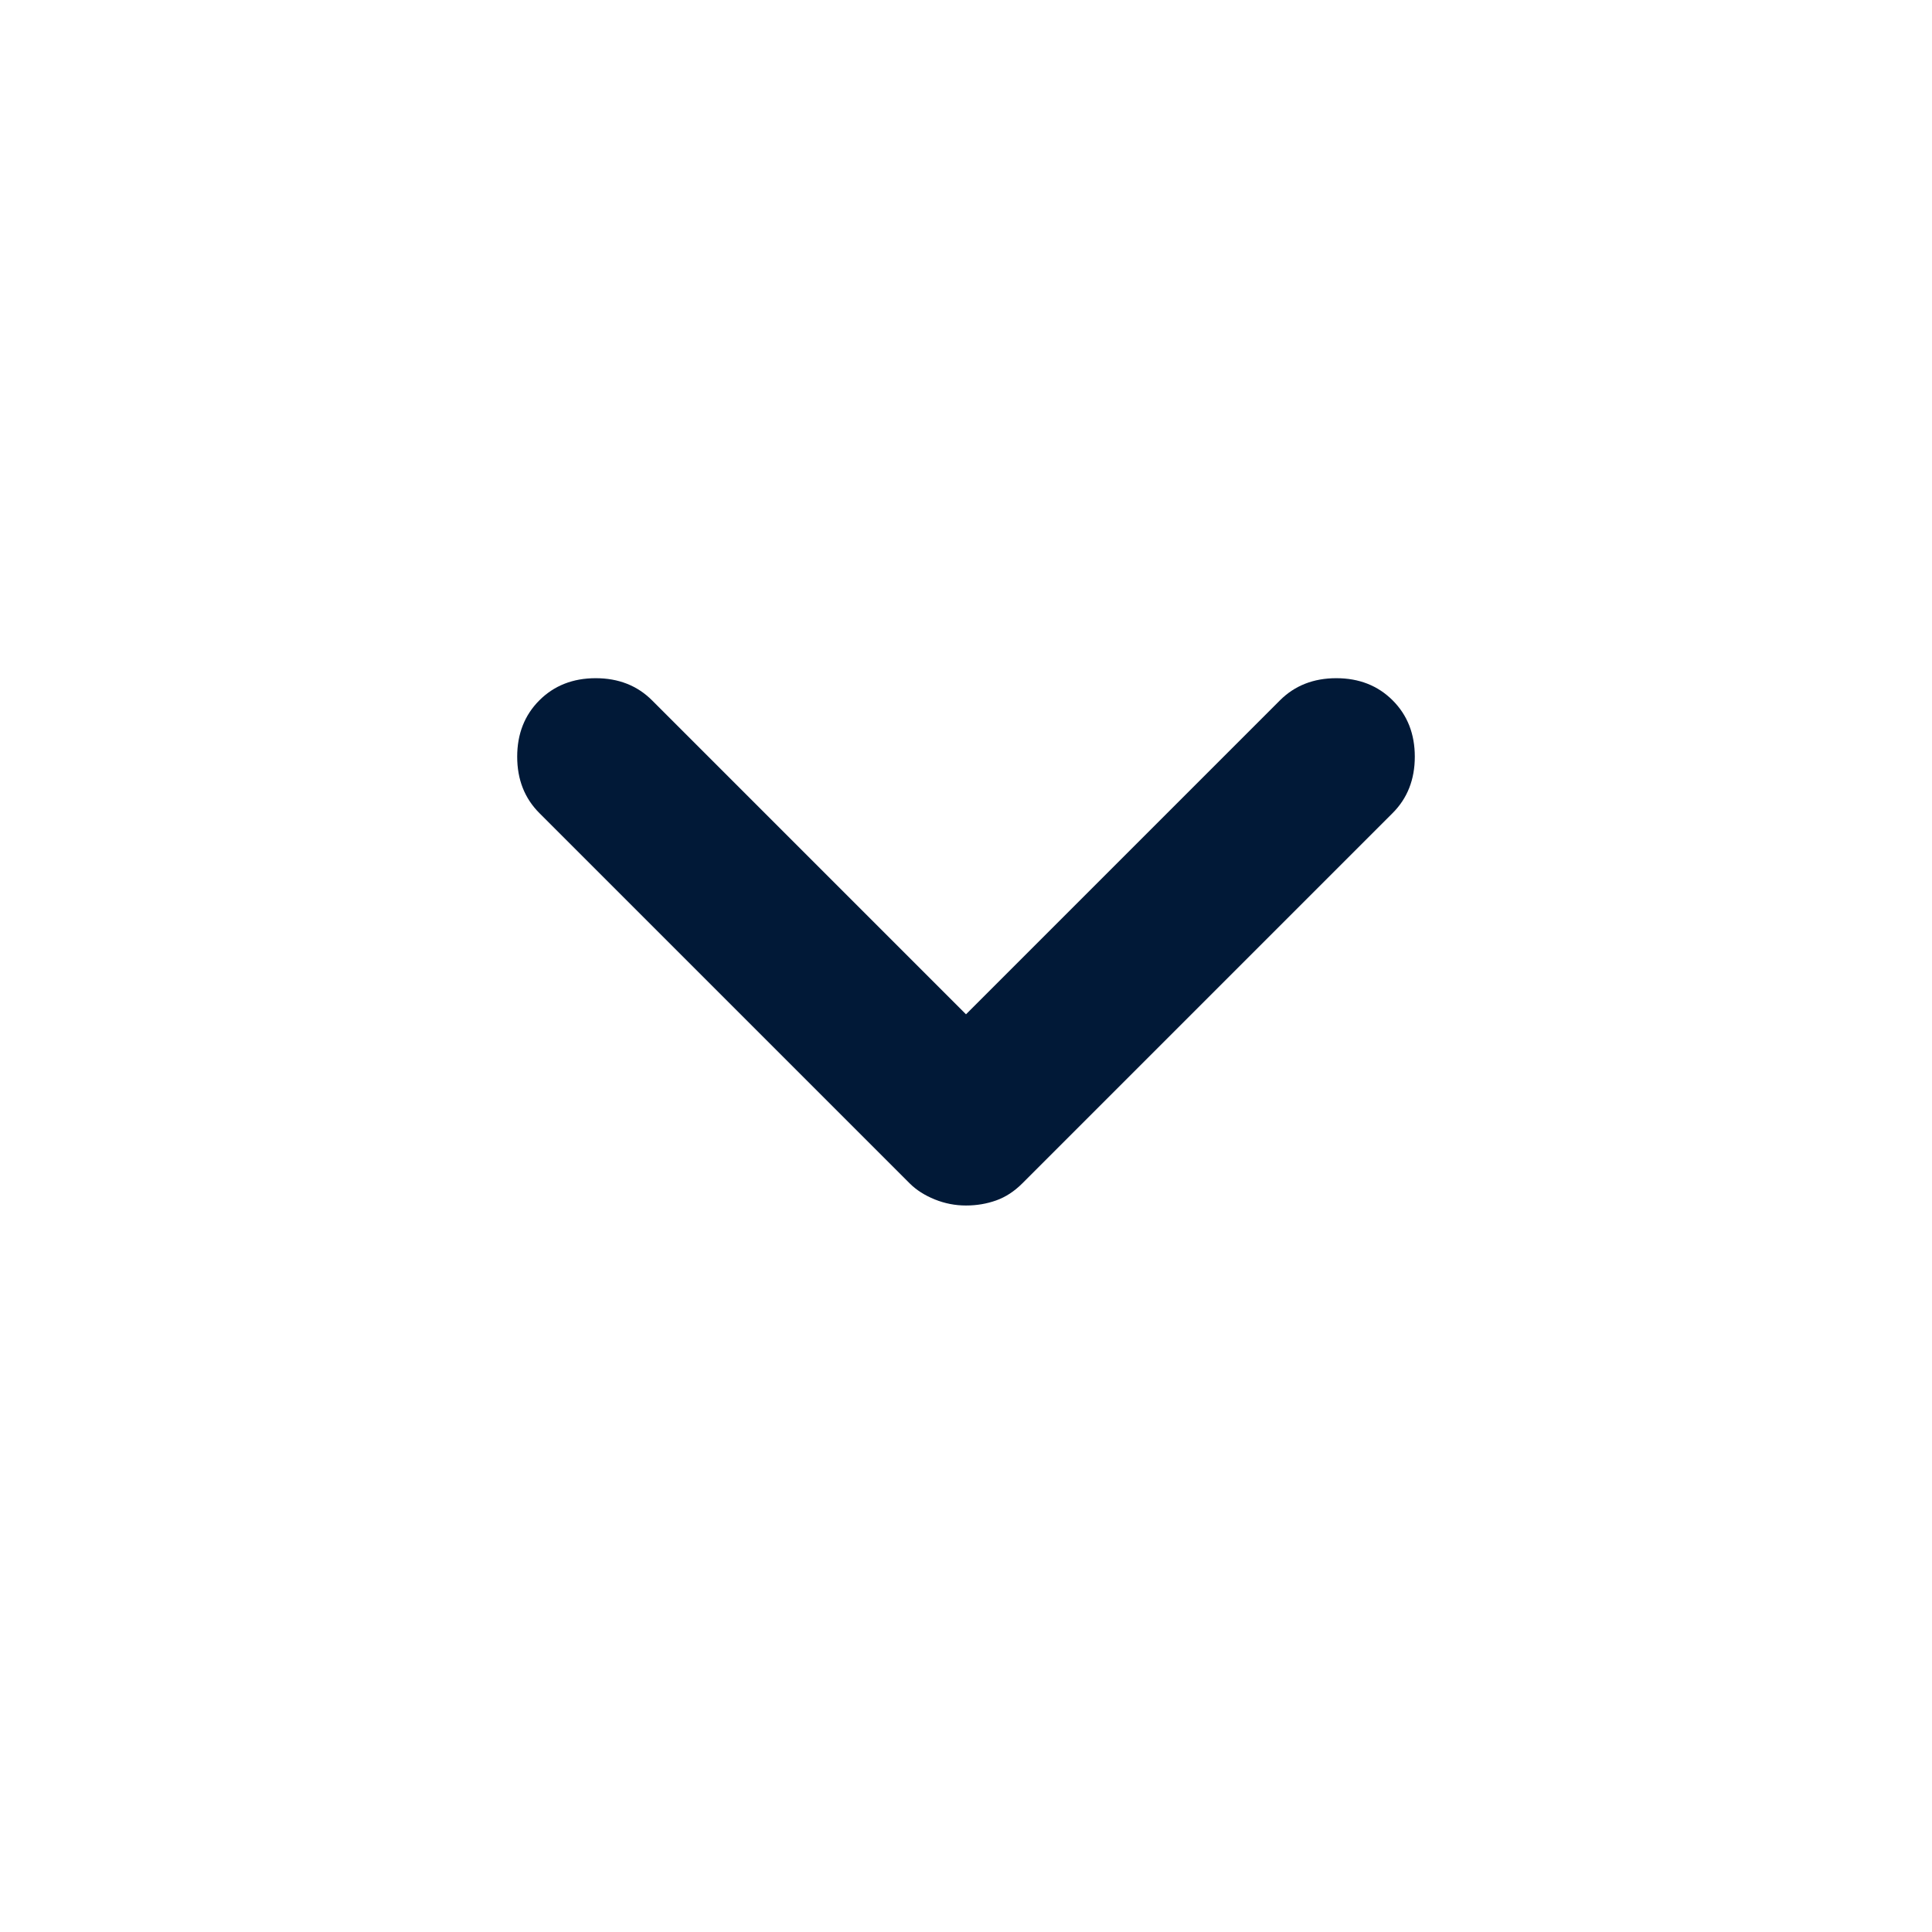
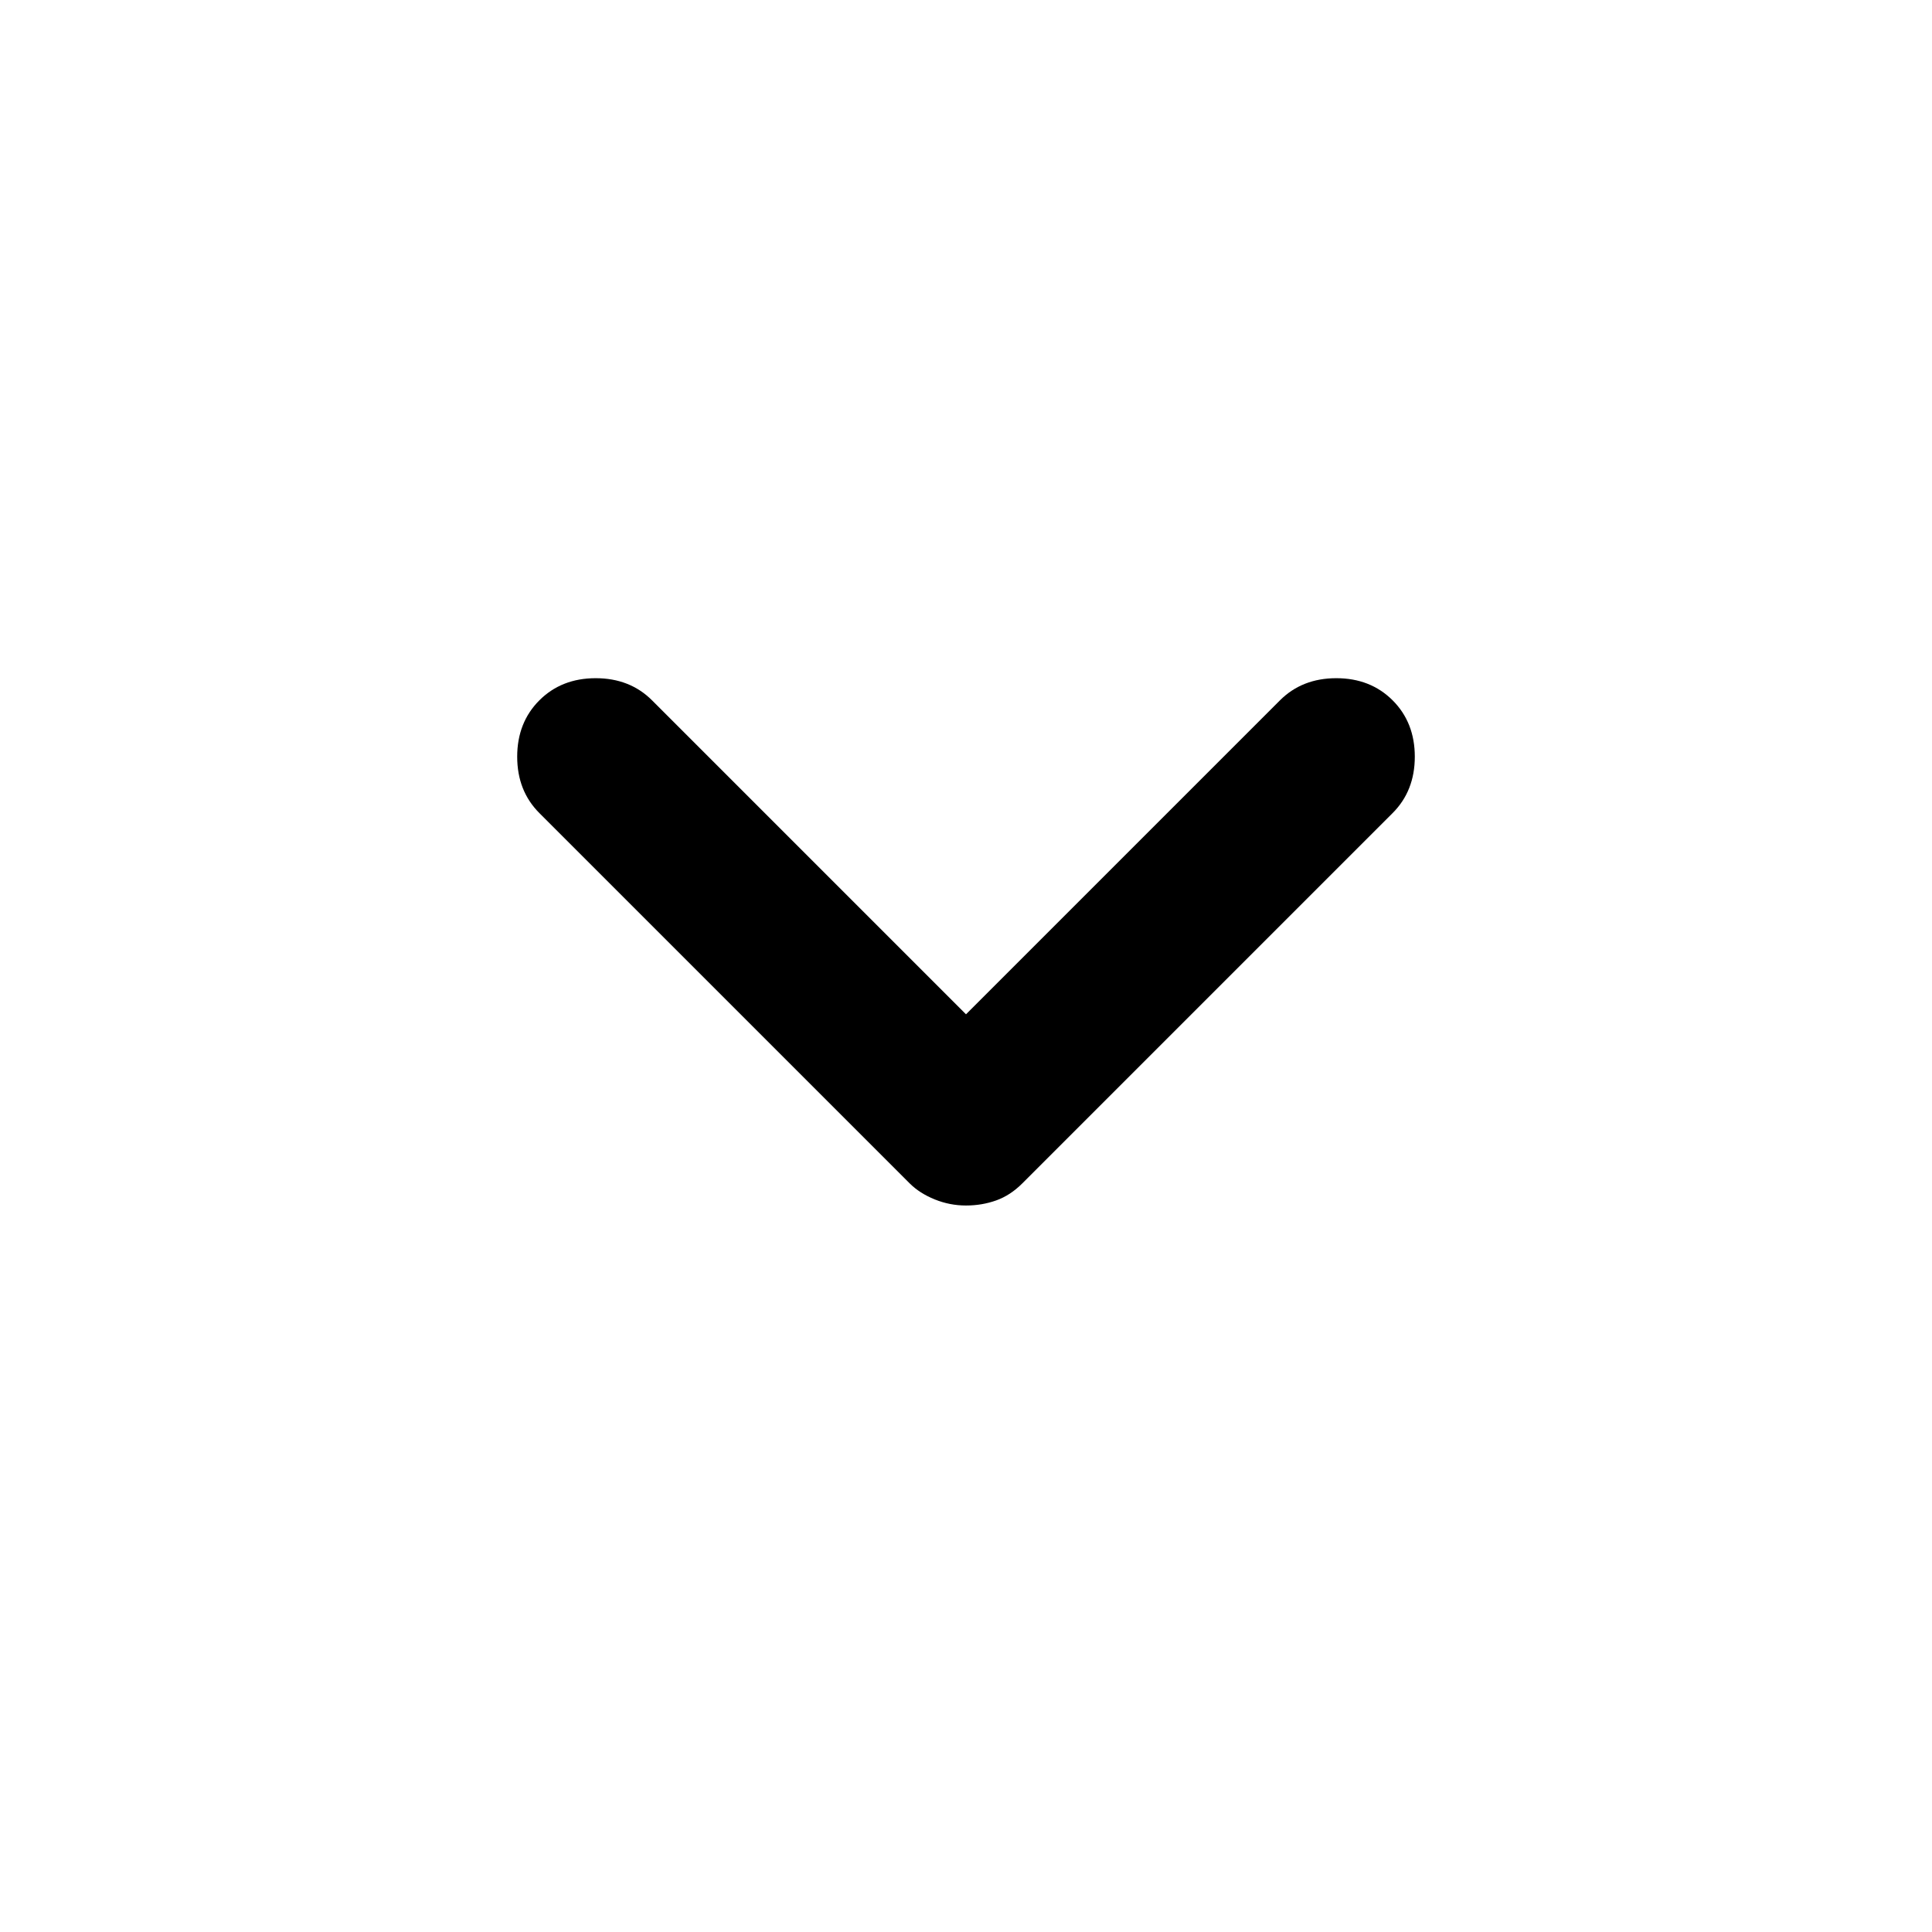
<svg xmlns="http://www.w3.org/2000/svg" width="30" height="30" viewBox="0 0 30 30" fill="none">
  <mask id="mask0_379_2278" style="mask-type:alpha" maskUnits="userSpaceOnUse" x="0" y="0" width="30" height="30">
    <rect width="30" height="30" fill="#D9D9D9" />
  </mask>
  <g mask="url(#mask0_379_2278)">
-     <path d="M15 18.719C14.833 18.719 14.672 18.688 14.516 18.625C14.36 18.562 14.229 18.479 14.125 18.375L8.375 12.625C8.146 12.396 8.031 12.104 8.031 11.75C8.031 11.396 8.146 11.104 8.375 10.875C8.604 10.646 8.896 10.531 9.25 10.531C9.604 10.531 9.896 10.646 10.125 10.875L15 15.75L19.875 10.875C20.104 10.646 20.396 10.531 20.75 10.531C21.104 10.531 21.396 10.646 21.625 10.875C21.854 11.104 21.969 11.396 21.969 11.75C21.969 12.104 21.854 12.396 21.625 12.625L15.875 18.375C15.75 18.5 15.615 18.588 15.469 18.64C15.323 18.692 15.167 18.719 15 18.719Z" fill="#011937" />
+     <path d="M15 18.719C14.833 18.719 14.672 18.688 14.516 18.625C14.36 18.562 14.229 18.479 14.125 18.375L8.375 12.625C8.146 12.396 8.031 12.104 8.031 11.75C8.031 11.396 8.146 11.104 8.375 10.875C8.604 10.646 8.896 10.531 9.25 10.531C9.604 10.531 9.896 10.646 10.125 10.875L15 15.75L19.875 10.875C20.104 10.646 20.396 10.531 20.75 10.531C21.104 10.531 21.396 10.646 21.625 10.875C21.854 11.104 21.969 11.396 21.969 11.75C21.969 12.104 21.854 12.396 21.625 12.625L15.875 18.375C15.75 18.5 15.615 18.588 15.469 18.64C15.323 18.692 15.167 18.719 15 18.719Z" fill="black" />
  </g>
</svg>
